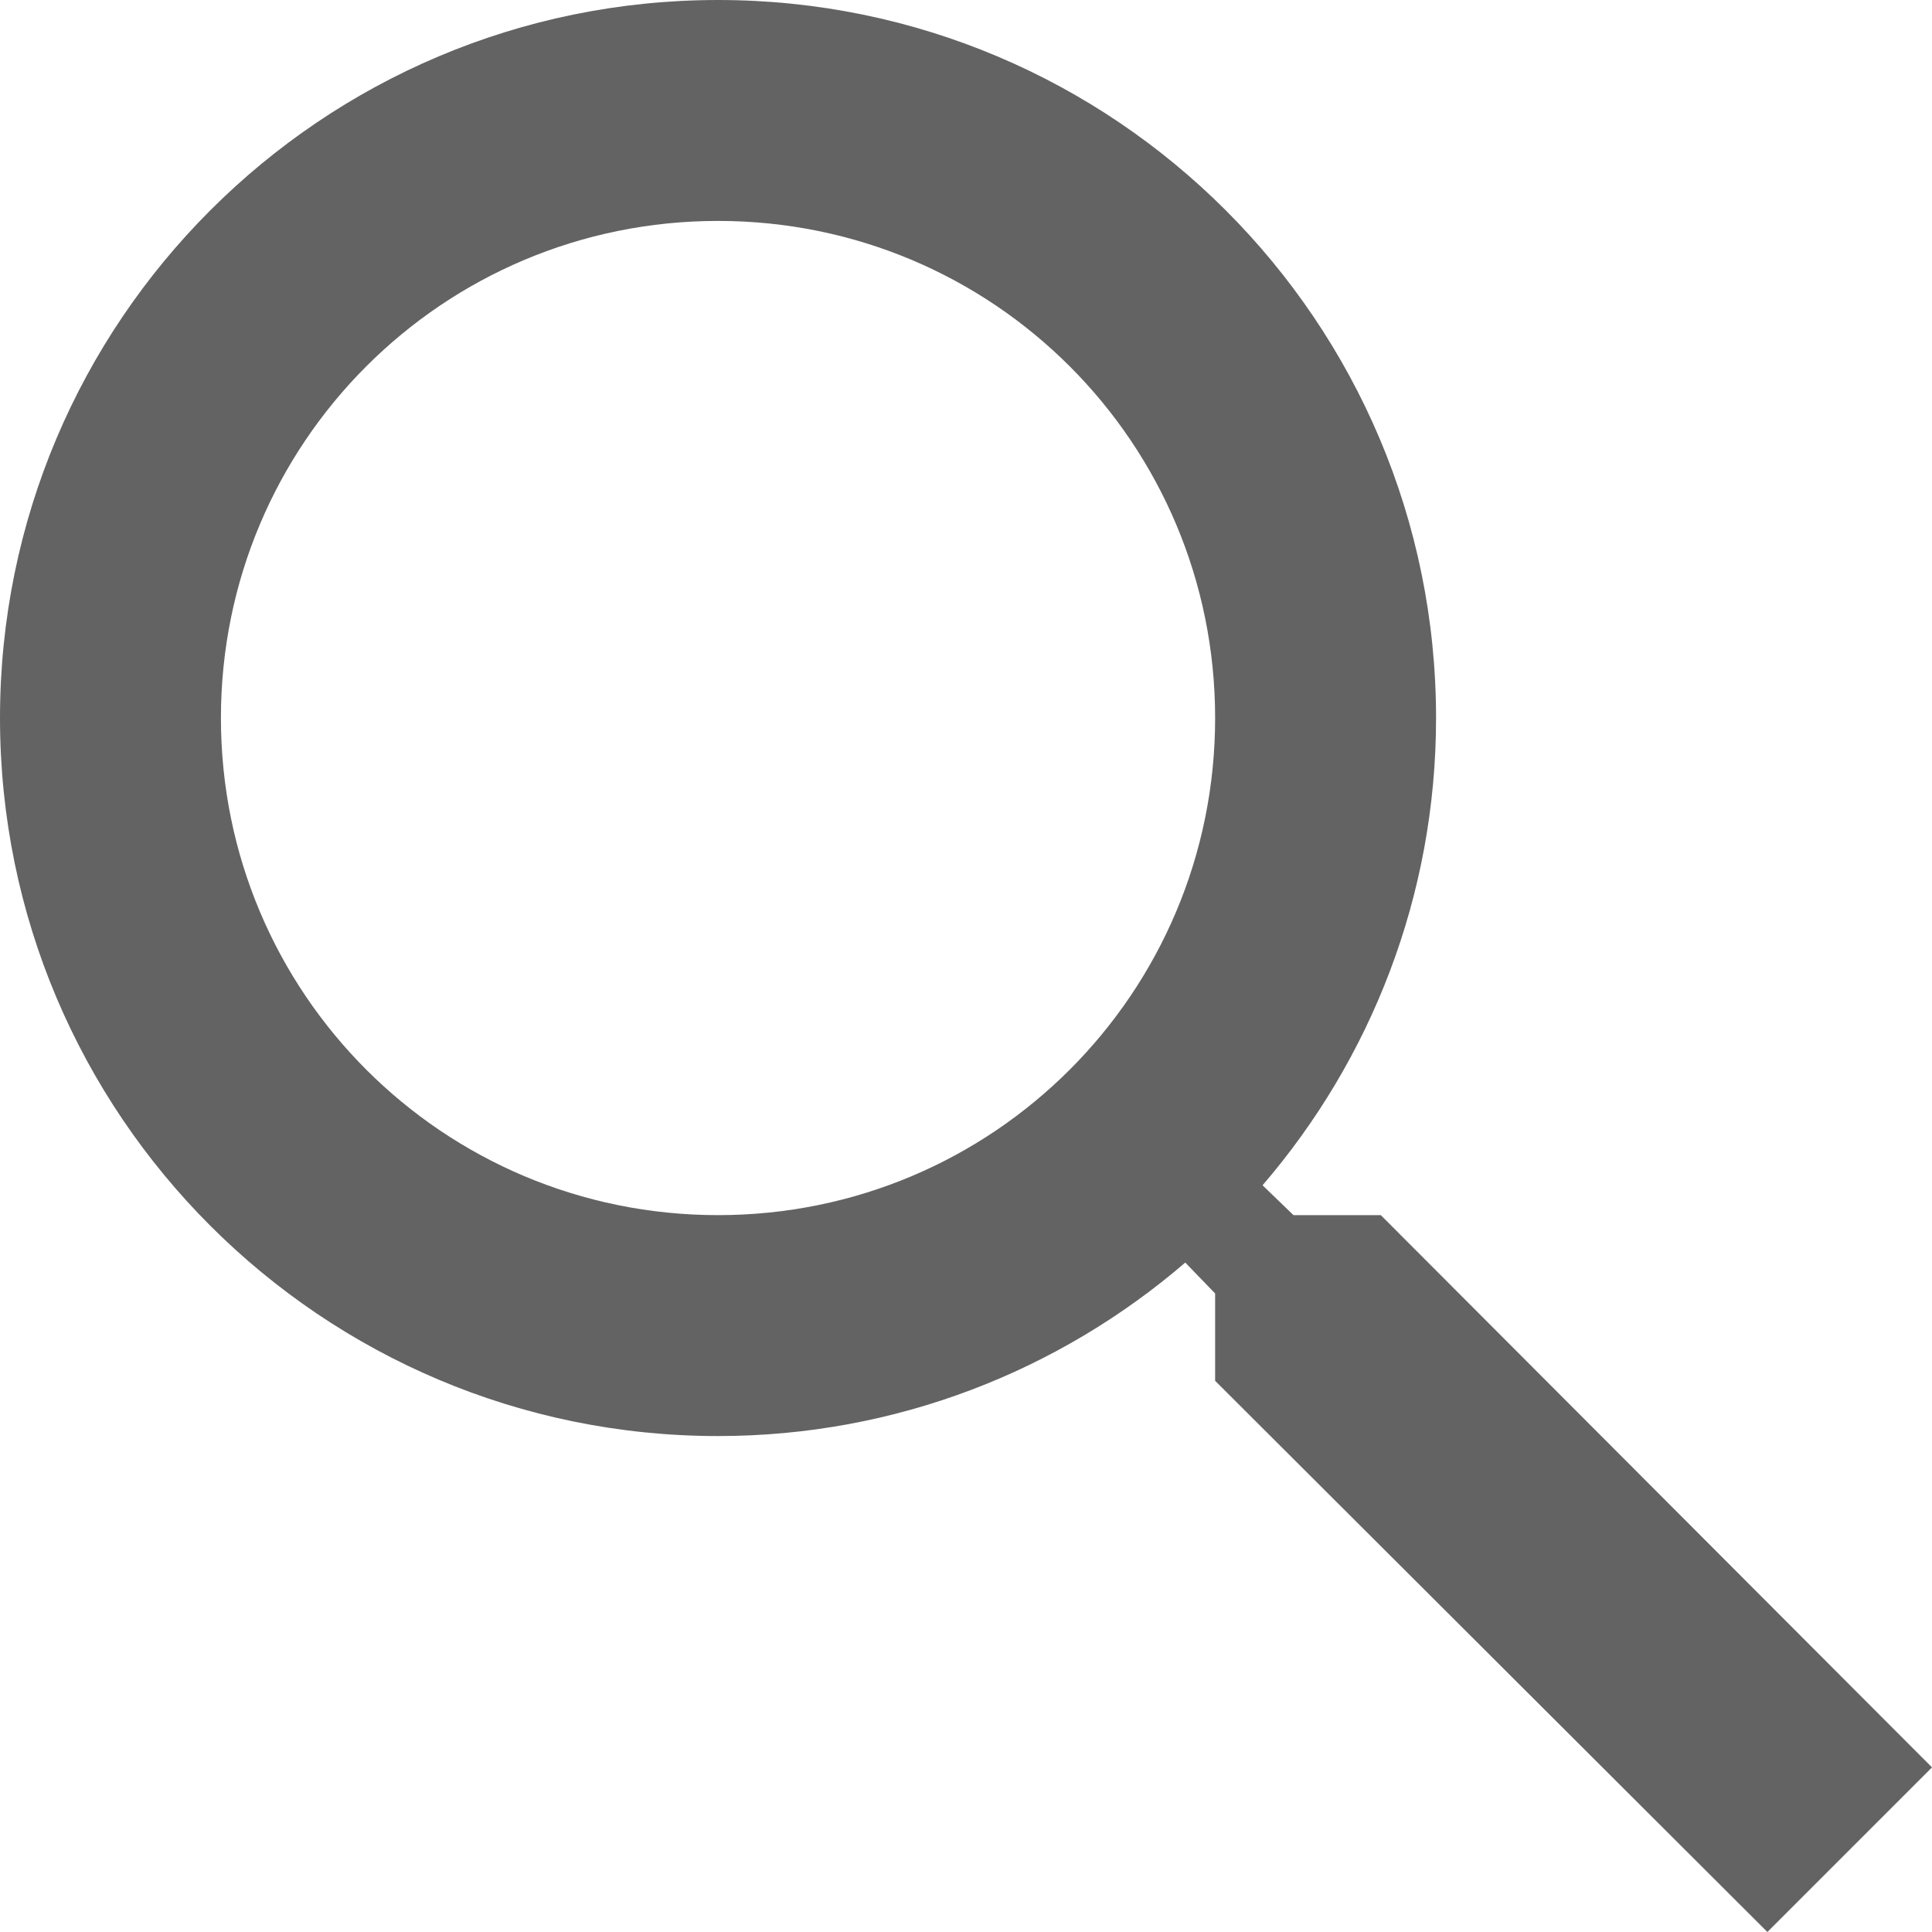
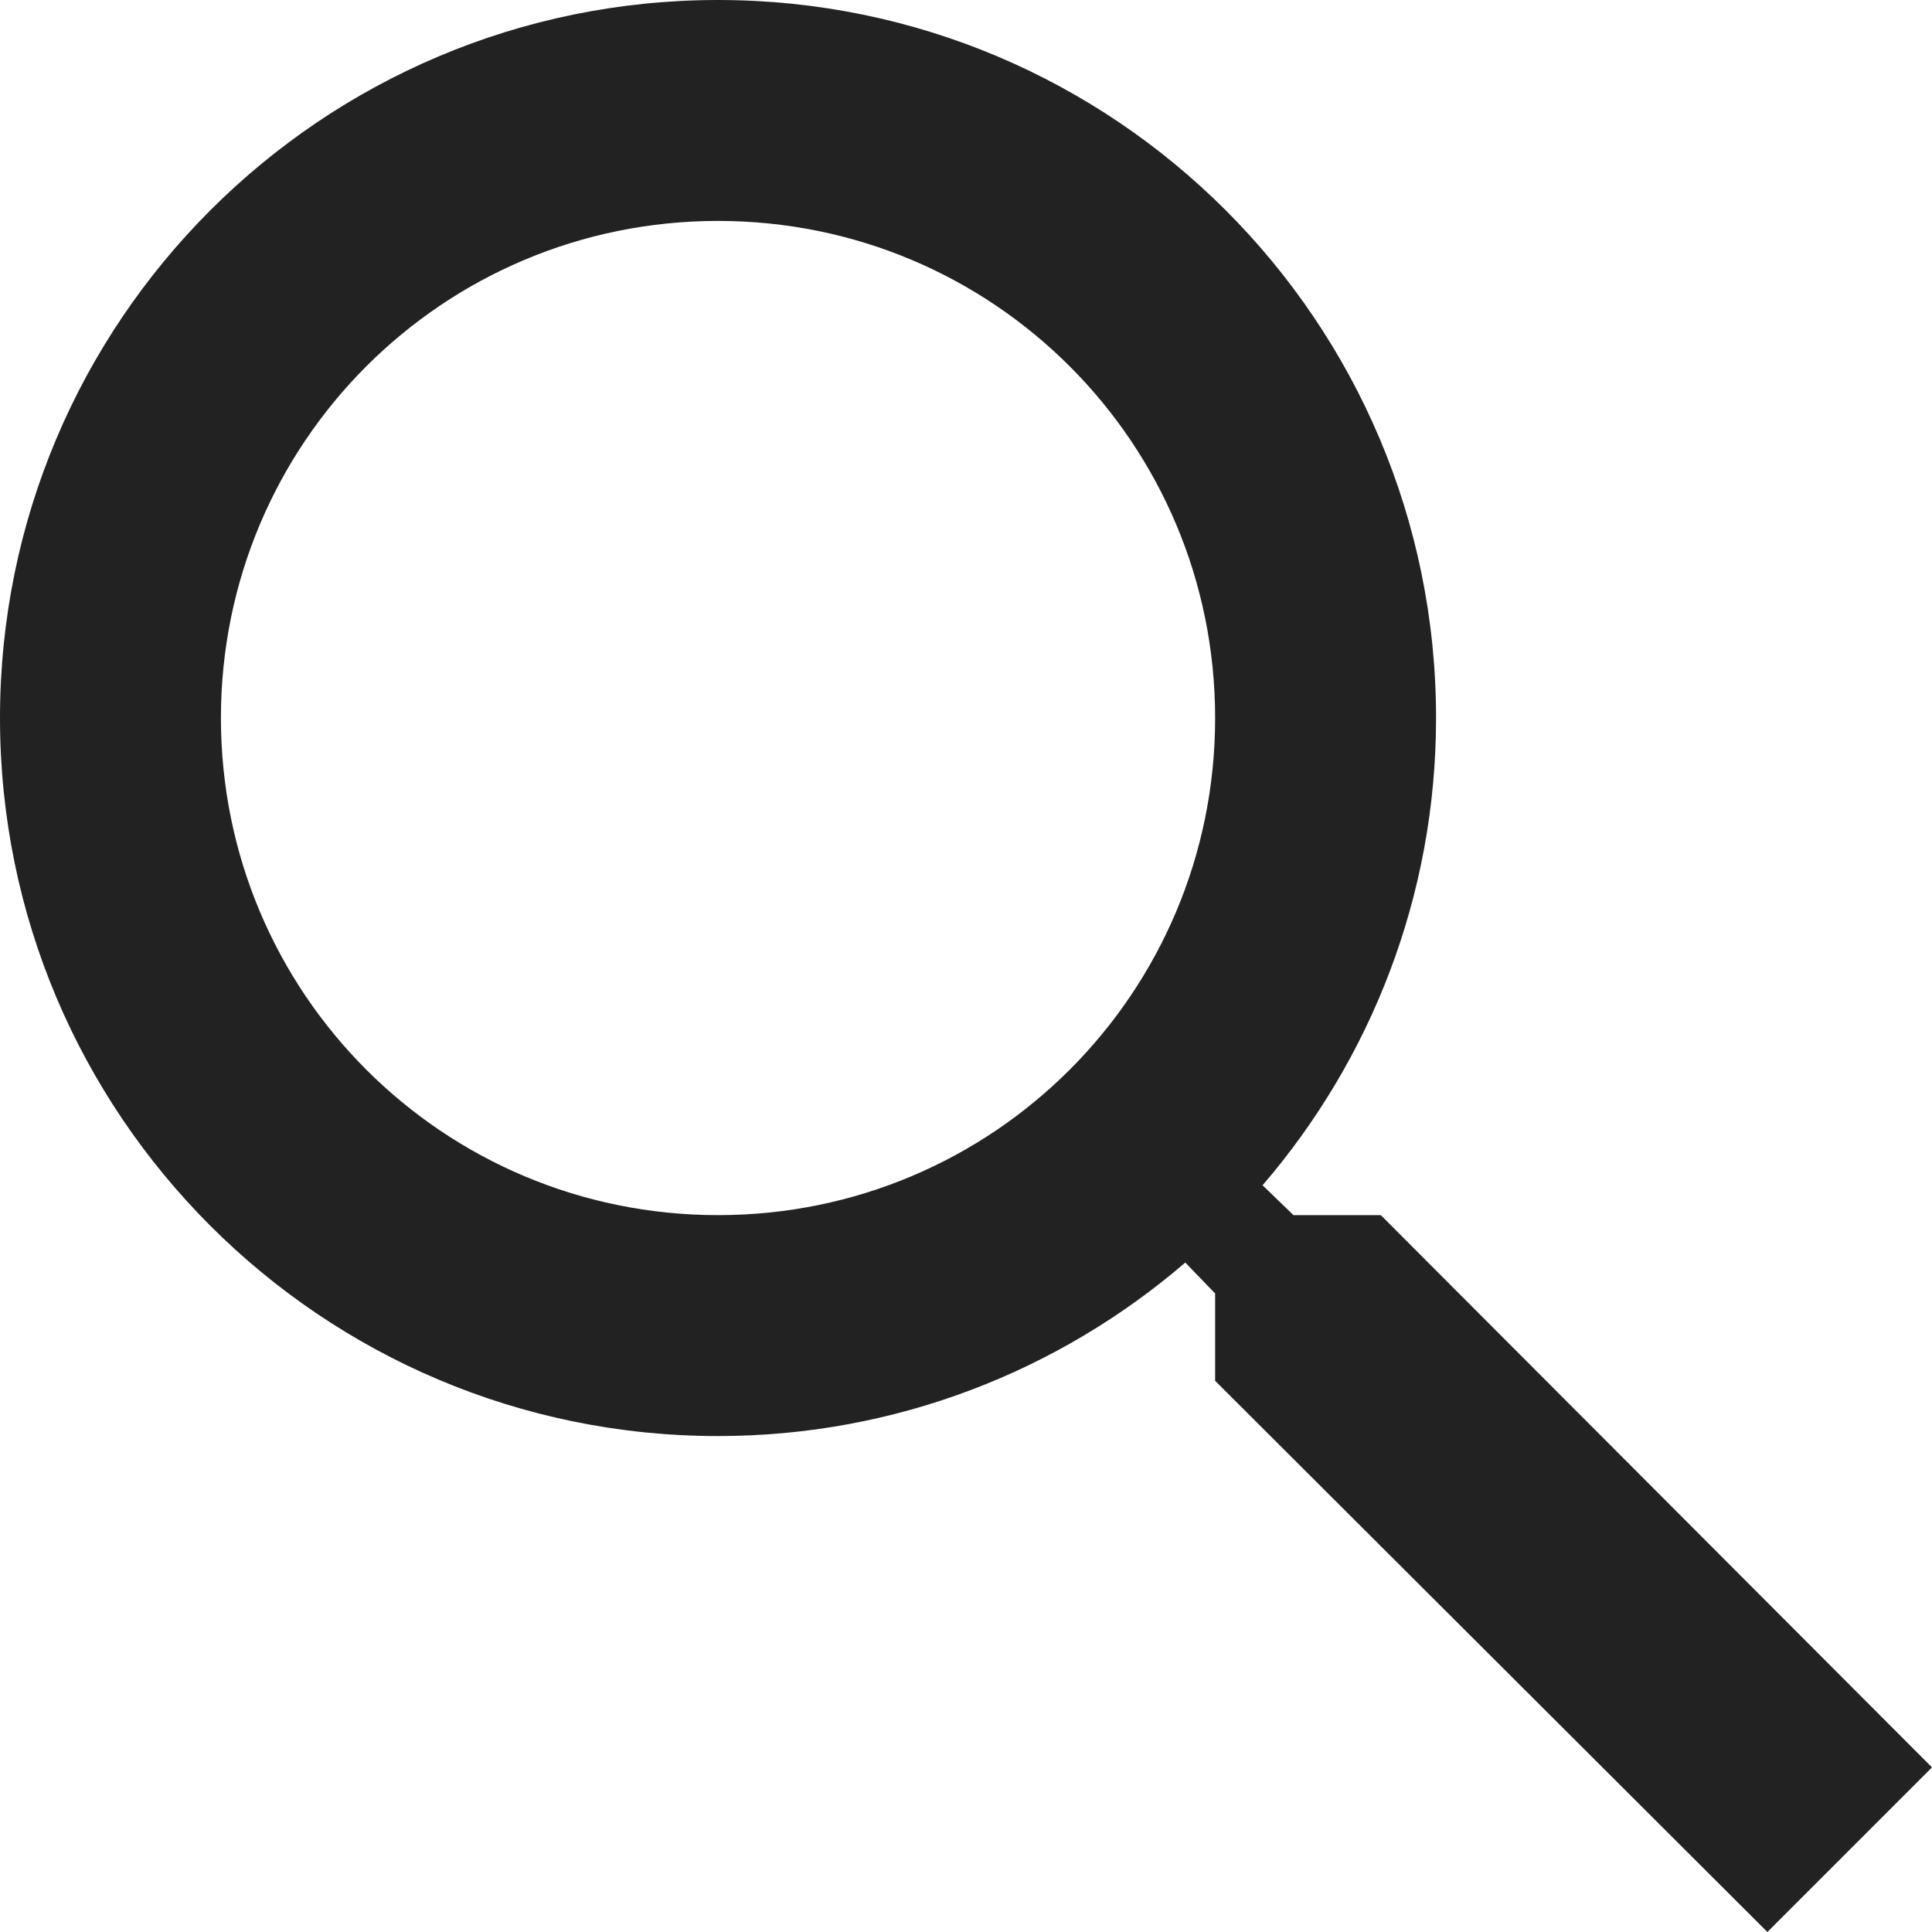
<svg xmlns="http://www.w3.org/2000/svg" width="20" height="20" viewBox="0 0 20 20" fill="none">
-   <path d="M14.294 12.579H13.39L13.07 12.27C14.191 10.966 14.866 9.274 14.866 7.433C14.866 3.328 11.538 0 7.433 0C3.328 0 0 3.328 0 7.433C0 11.538 3.328 14.866 7.433 14.866C9.274 14.866 10.966 14.191 12.27 13.07L12.579 13.39V14.294L18.296 20L20 18.296L14.294 12.579ZM7.433 12.579C4.585 12.579 2.287 10.28 2.287 7.433C2.287 4.585 4.585 2.287 7.433 2.287C10.28 2.287 12.579 4.585 12.579 7.433C12.579 10.28 10.28 12.579 7.433 12.579Z" fill="#222222" fill-opacity="0.70" />
+   <path d="M14.294 12.579H13.39L13.07 12.27C14.191 10.966 14.866 9.274 14.866 7.433C14.866 3.328 11.538 0 7.433 0C3.328 0 0 3.328 0 7.433C0 11.538 3.328 14.866 7.433 14.866C9.274 14.866 10.966 14.191 12.27 13.07L12.579 13.39V14.294L18.296 20L20 18.296L14.294 12.579ZM7.433 12.579C4.585 12.579 2.287 10.28 2.287 7.433C2.287 4.585 4.585 2.287 7.433 2.287C10.28 2.287 12.579 4.585 12.579 7.433C12.579 10.28 10.28 12.579 7.433 12.579Z" fill="#222222" />
</svg>
